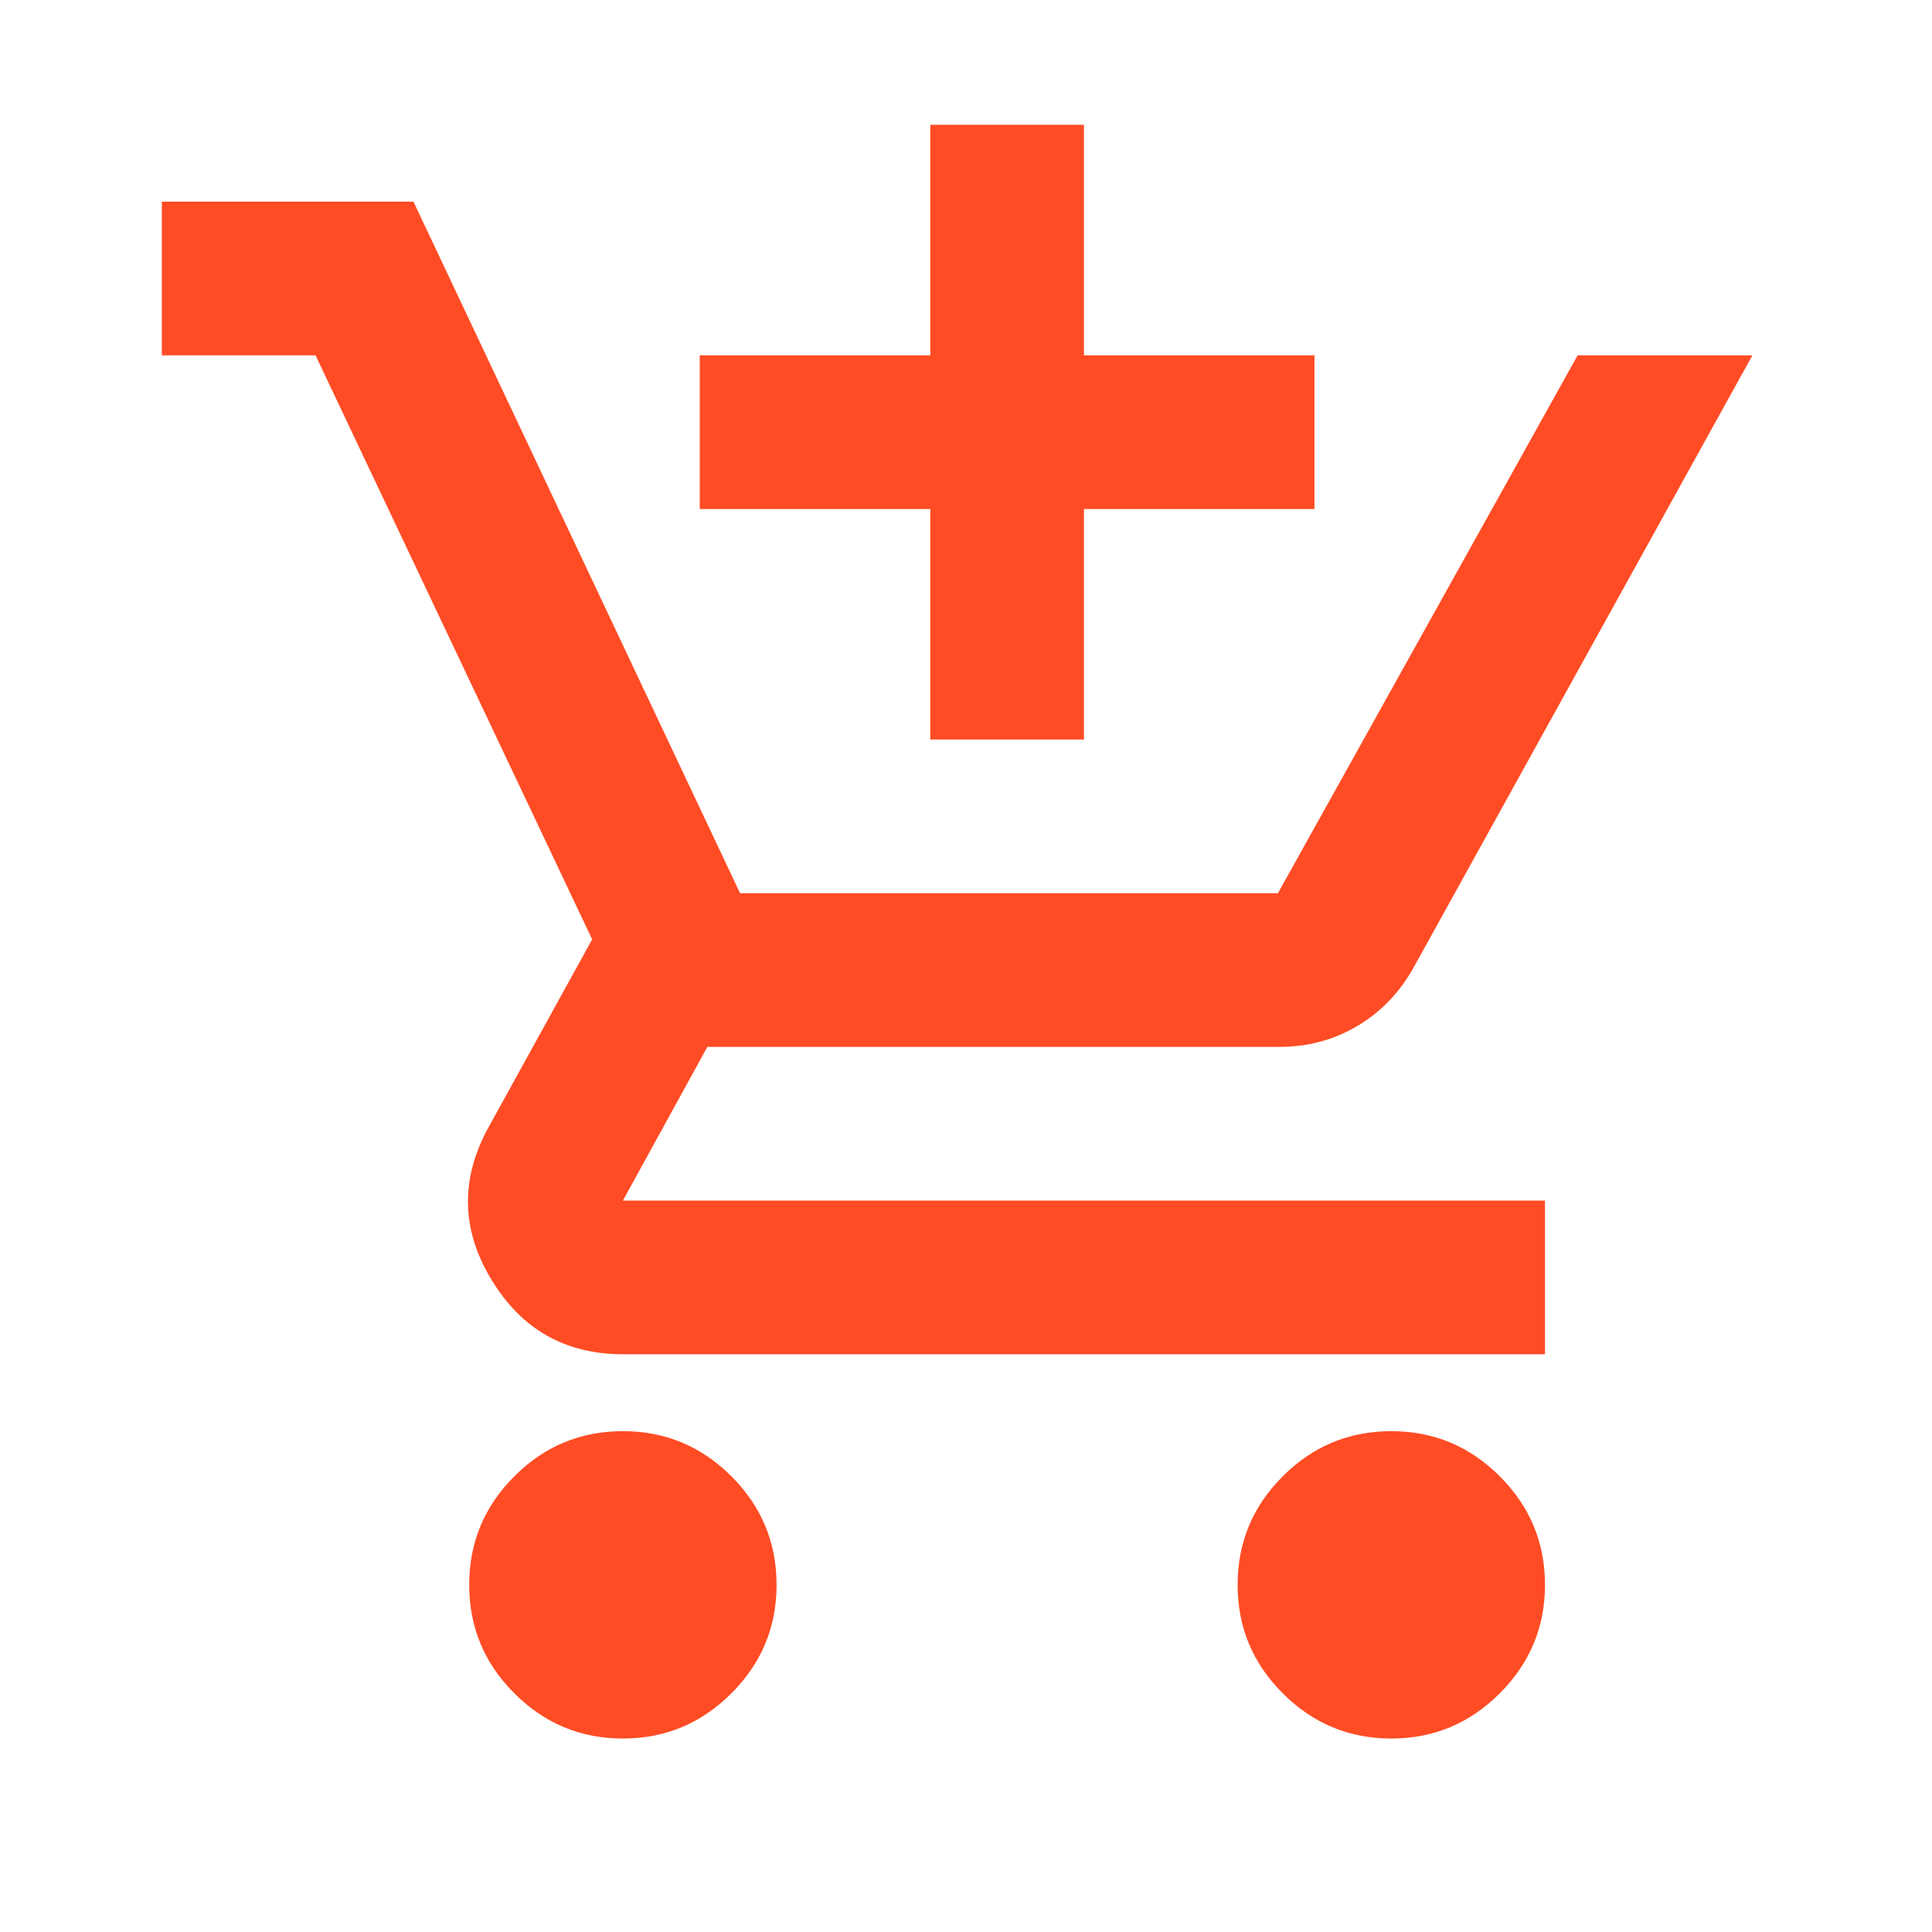
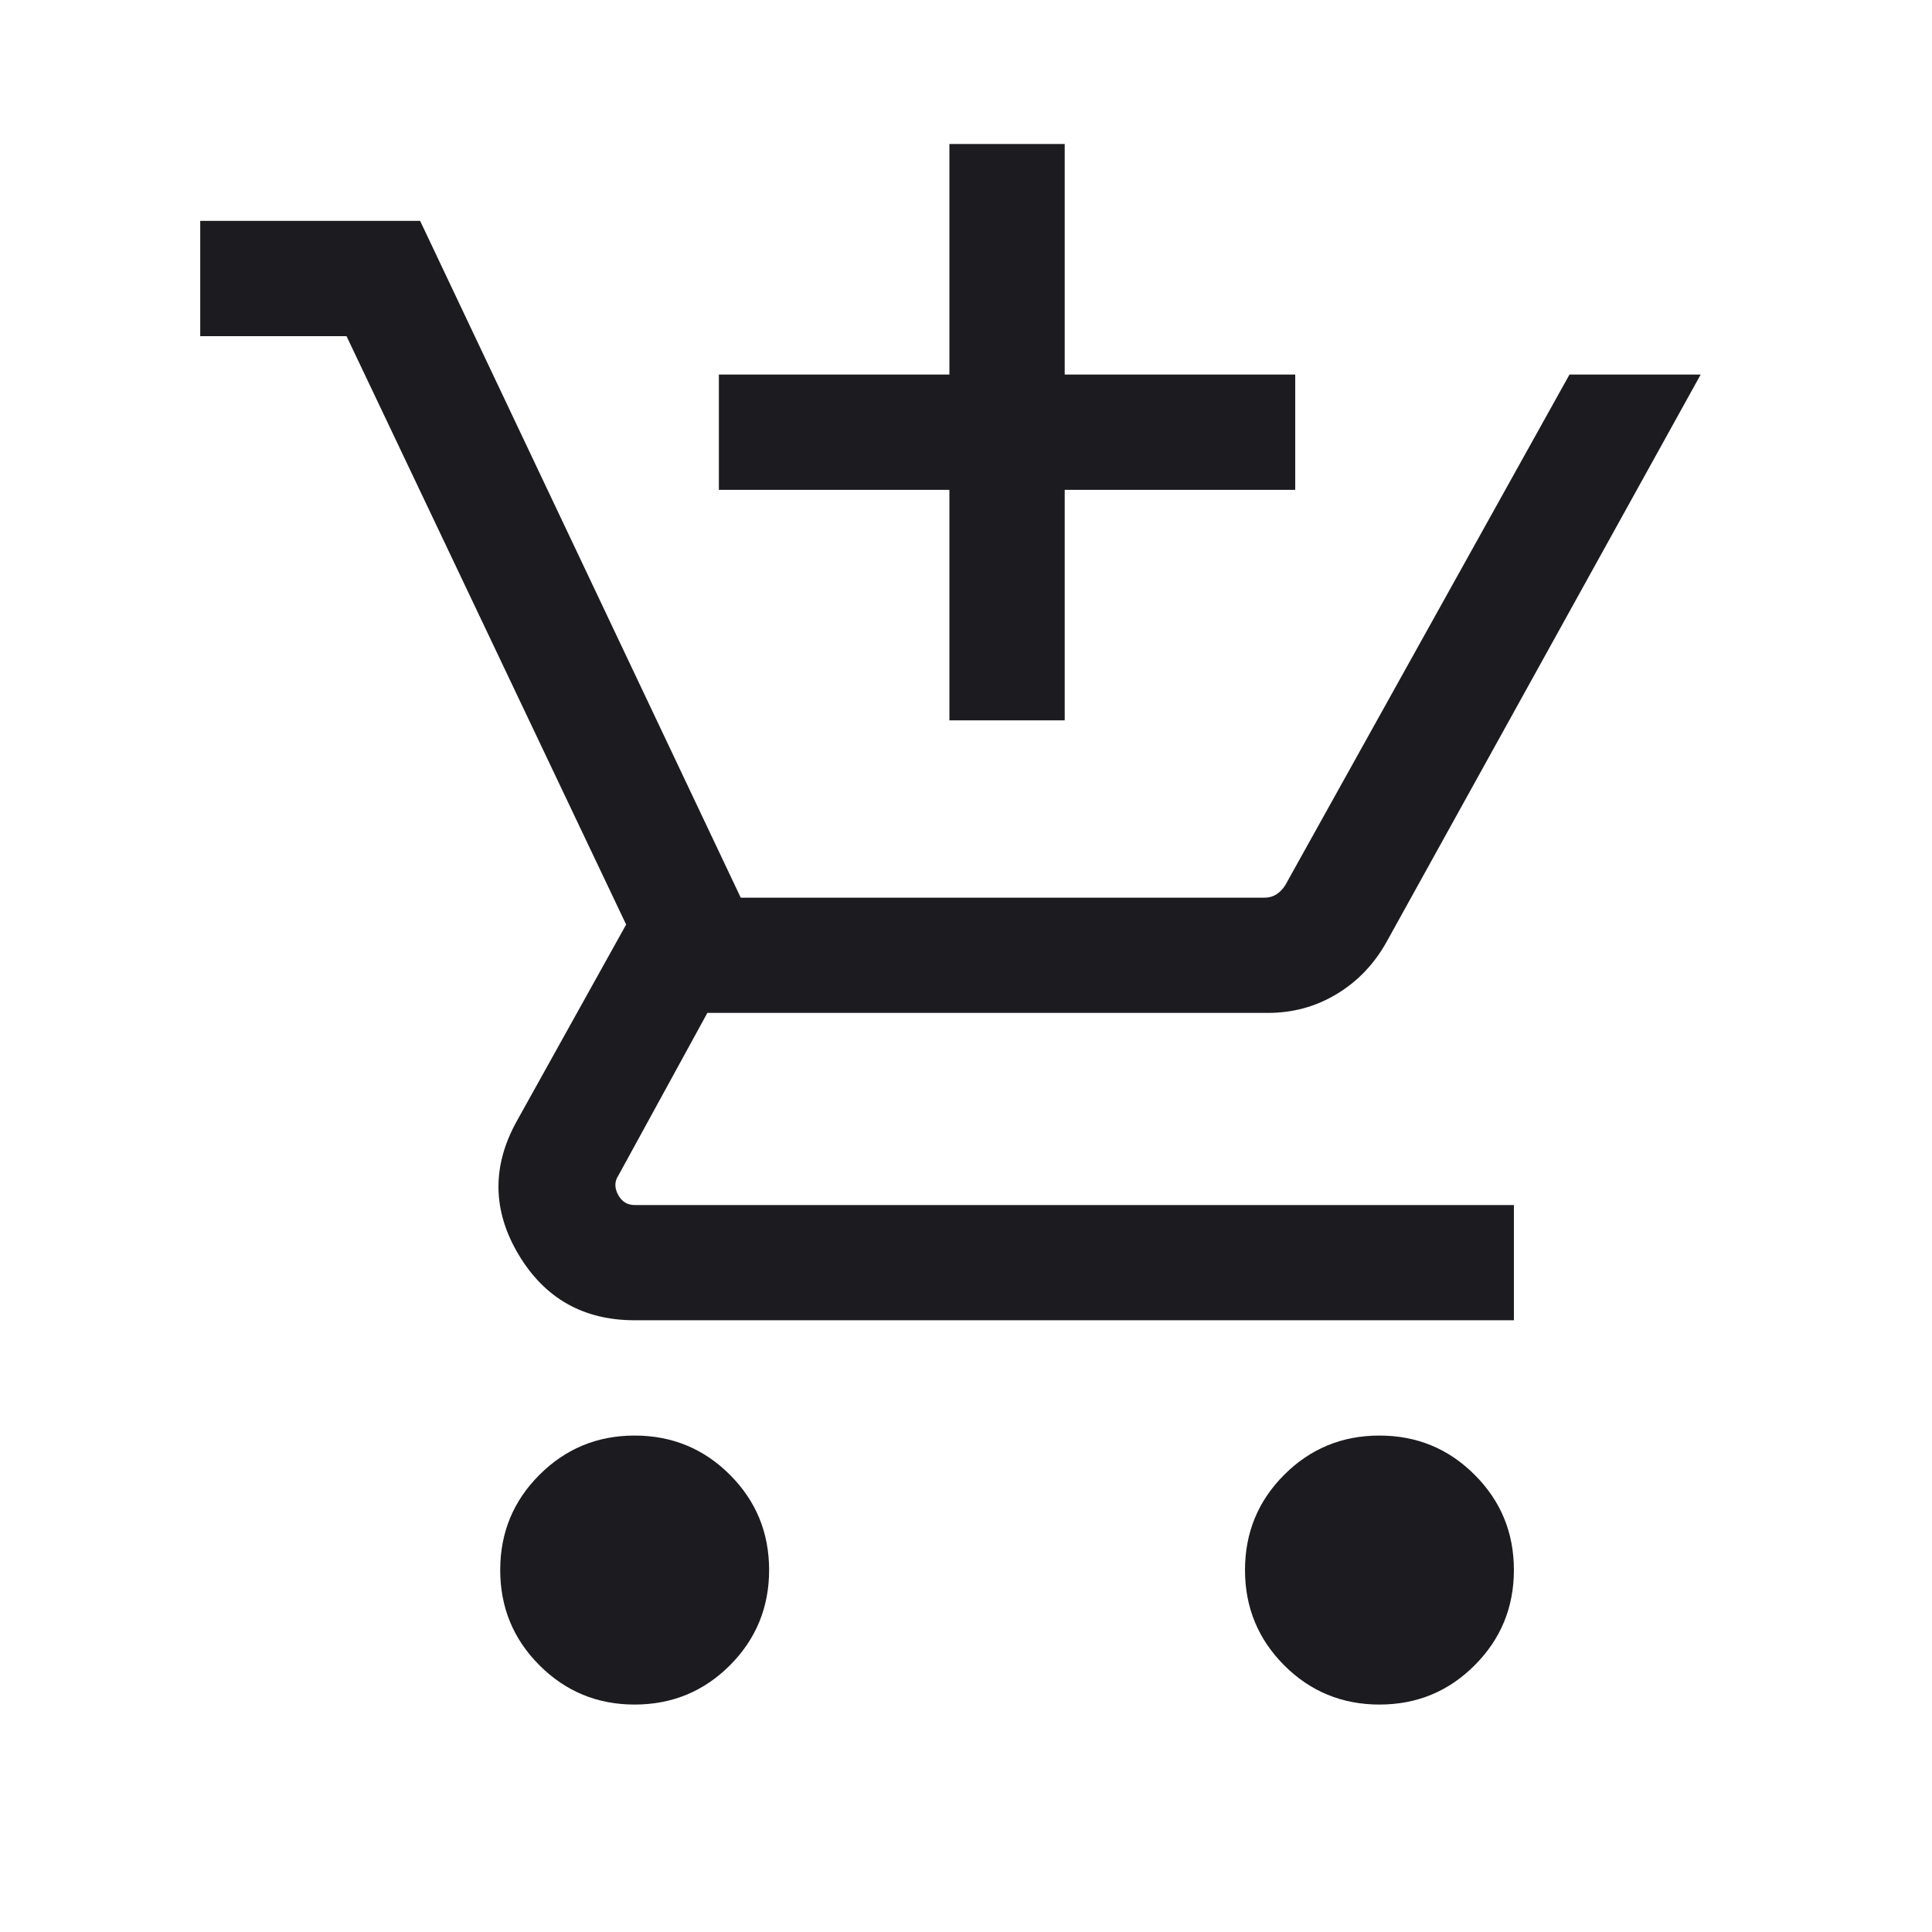
<svg xmlns="http://www.w3.org/2000/svg" width="22" height="22" viewBox="0 0 22 22" fill="none">
-   <mask id="mask0_41_8" style="mask-type:alpha" maskUnits="userSpaceOnUse" x="0" y="0" width="22" height="22">
+   <mask id="mask0_47_7" style="mask-type:alpha" maskUnits="userSpaceOnUse" x="0" y="0" width="22" height="22">
    <rect x="0.968" y="0.546" width="21" height="21" fill="#D9D9D9" />
  </mask>
-   <g mask="url(#mask0_41_8)">
-     <path d="M10.593 8.421V5.796H7.968V4.046H10.593V1.421H12.343V4.046H14.968V5.796H12.343V8.421H10.593ZM7.093 19.797C6.611 19.797 6.199 19.625 5.857 19.282C5.514 18.94 5.343 18.528 5.343 18.047C5.343 17.565 5.514 17.153 5.857 16.811C6.199 16.468 6.611 16.297 7.093 16.297C7.574 16.297 7.986 16.468 8.329 16.811C8.671 17.153 8.843 17.565 8.843 18.047C8.843 18.528 8.671 18.94 8.329 19.282C7.986 19.625 7.574 19.797 7.093 19.797ZM15.843 19.797C15.361 19.797 14.949 19.625 14.607 19.282C14.264 18.94 14.093 18.528 14.093 18.047C14.093 17.565 14.264 17.153 14.607 16.811C14.949 16.468 15.361 16.297 15.843 16.297C16.324 16.297 16.736 16.468 17.078 16.811C17.421 17.153 17.593 17.565 17.593 18.047C17.593 18.528 17.421 18.94 17.078 19.282C16.736 19.625 16.324 19.797 15.843 19.797ZM1.843 4.046V2.296H4.708L8.427 10.171H14.552L17.965 4.046H19.955L16.105 11.003C15.945 11.294 15.73 11.52 15.46 11.681C15.19 11.841 14.895 11.921 14.574 11.921H8.055L7.093 13.671H17.593V15.421H7.093C6.436 15.421 5.937 15.137 5.594 14.568C5.251 14 5.241 13.424 5.561 12.84L6.743 10.697L3.593 4.046H1.843Z" fill="#FF4C24" />
+   <g mask="url(#mask0_47_7)">
+     <path d="M10.811 8.203V5.578H8.186V4.265H10.811V1.64H12.124V4.265H14.749V5.578H12.124V8.203H10.811ZM7.227 19.41C6.802 19.41 6.441 19.261 6.143 18.963C5.845 18.665 5.696 18.303 5.696 17.878C5.696 17.453 5.845 17.091 6.143 16.794C6.441 16.496 6.802 16.347 7.227 16.347C7.652 16.347 8.014 16.496 8.312 16.794C8.609 17.091 8.758 17.453 8.758 17.878C8.758 18.303 8.609 18.665 8.312 18.963C8.014 19.261 7.652 19.41 7.227 19.41ZM15.708 19.41C15.283 19.41 14.921 19.261 14.623 18.963C14.326 18.665 14.177 18.303 14.177 17.878C14.177 17.453 14.326 17.091 14.623 16.794C14.921 16.496 15.283 16.347 15.708 16.347C16.133 16.347 16.495 16.496 16.792 16.794C17.09 17.091 17.239 17.453 17.239 17.878C17.239 18.303 17.09 18.665 16.792 18.963C16.495 19.261 16.133 19.41 15.708 19.41ZM2.28 3.828V2.515H4.784L8.435 10.222H14.401C14.451 10.222 14.496 10.209 14.535 10.184C14.574 10.159 14.608 10.124 14.636 10.079L17.872 4.265H19.366L15.785 10.733C15.642 10.986 15.452 11.182 15.215 11.323C14.979 11.464 14.72 11.534 14.439 11.534H8.055L7.042 13.385C6.997 13.453 6.996 13.526 7.038 13.604C7.08 13.683 7.143 13.722 7.227 13.722H17.239V15.034H7.227C6.644 15.034 6.203 14.785 5.905 14.286C5.608 13.788 5.6 13.283 5.881 12.773L7.13 10.528L3.946 3.828H2.28Z" fill="#1C1B1F" />
  </g>
</svg>
